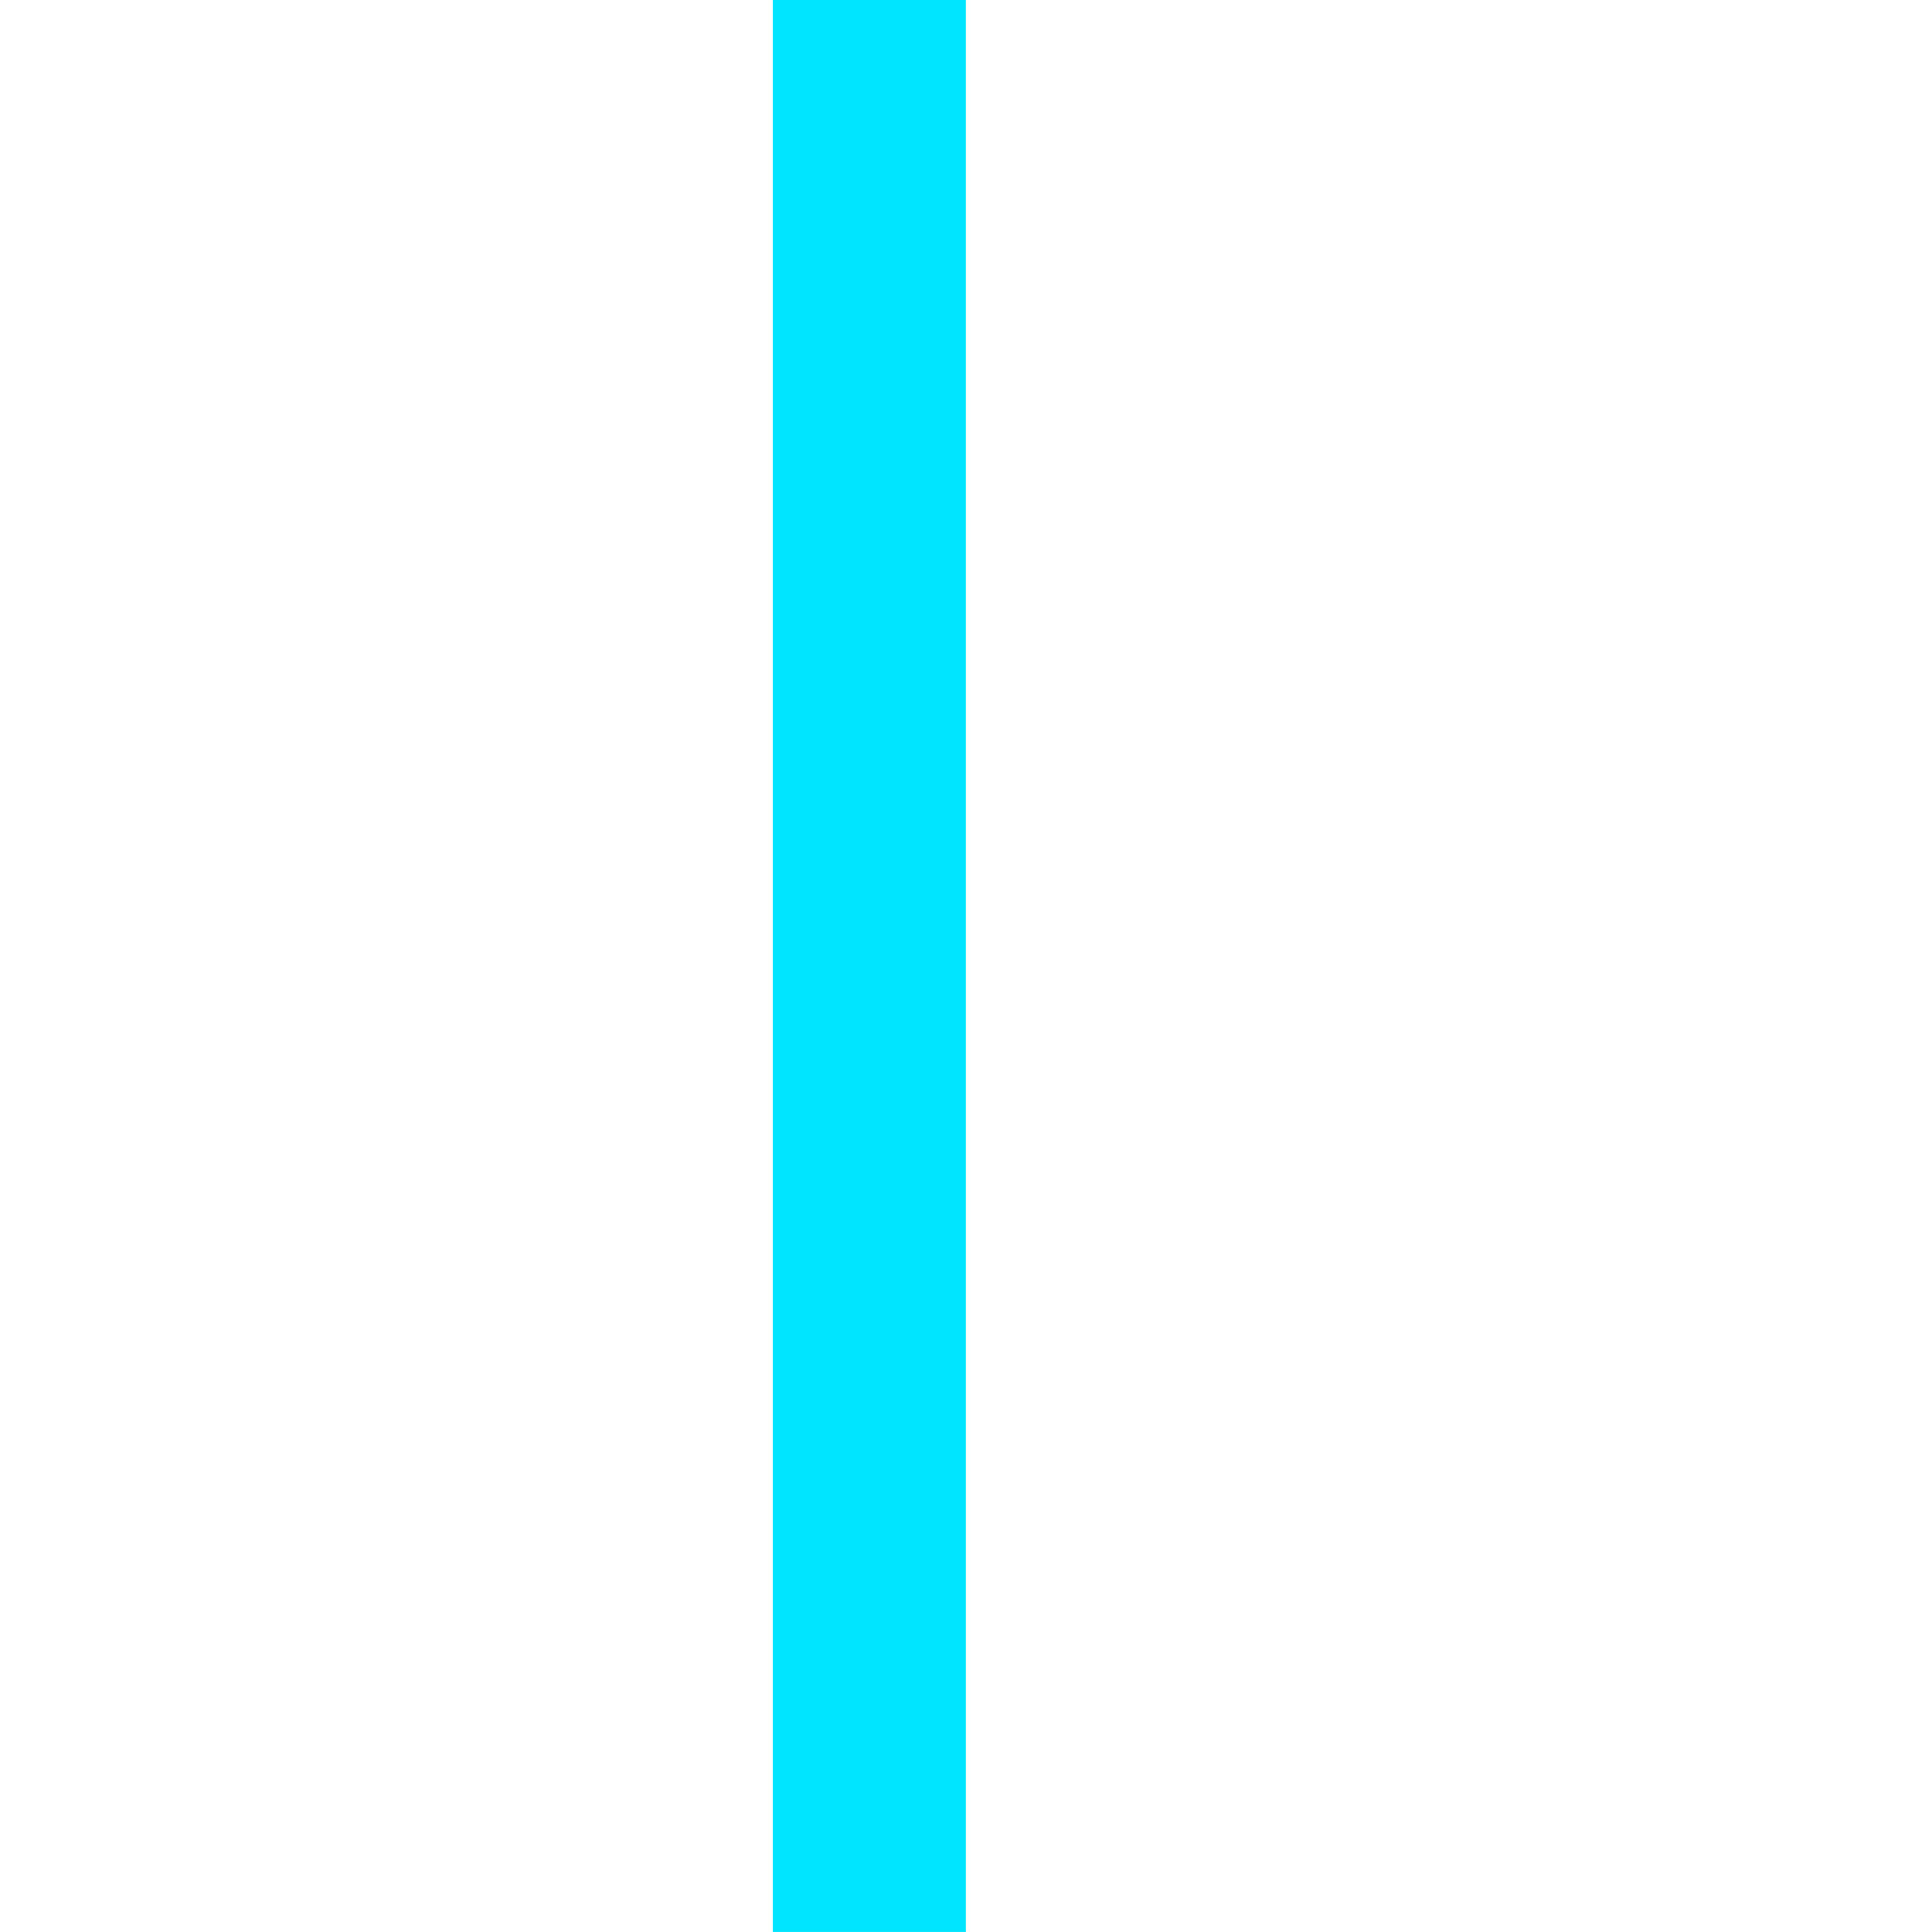
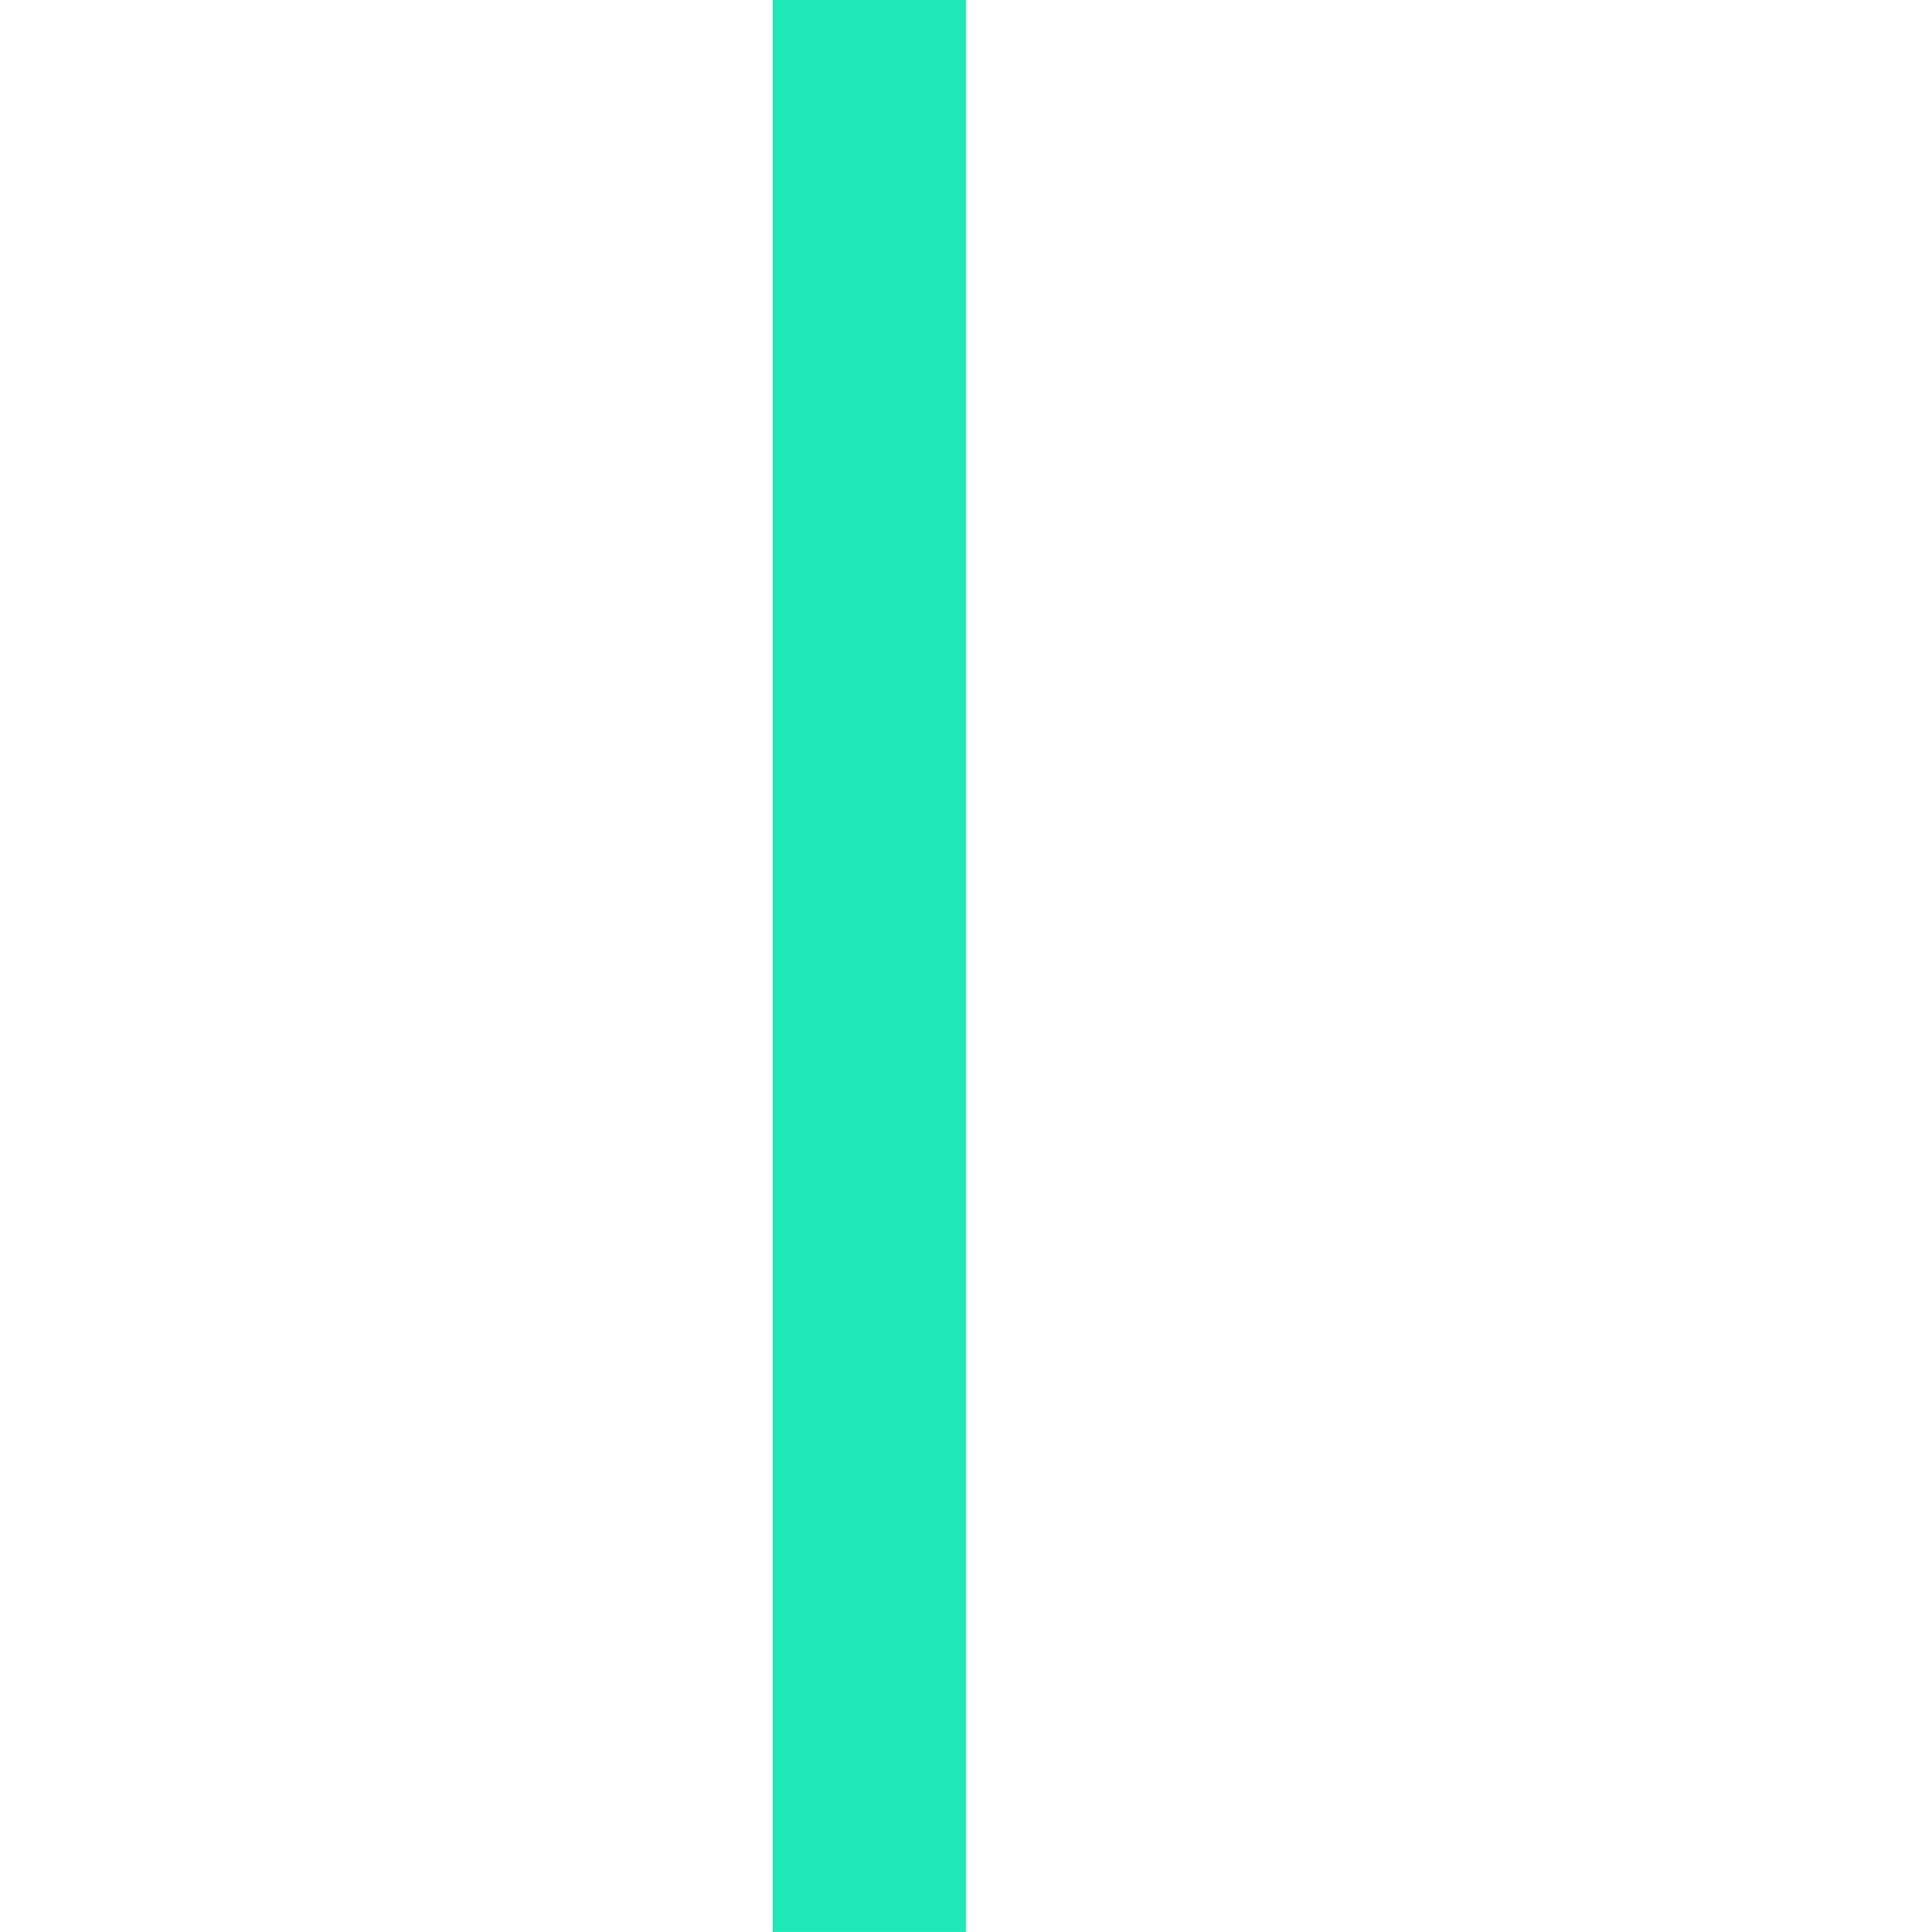
<svg xmlns="http://www.w3.org/2000/svg" width="20" height="20" viewBox="0 0 5.292 5.292" version="1.1" id="svg8">
  <defs id="defs2" />
  <g id="layer1" transform="translate(0,-291.7083)">
    <g id="g847" transform="matrix(0.05207439,0,0,0.05207453,-0.9012516,282.412)">
      <g id="g851">
        <g id="g1059" transform="matrix(1.998622,0,0,1.998619,17.32448,-313.5231)">
          <path style="opacity:1;fill:none;fill-opacity:0.494;stroke:#ffffff00;stroke-width:0.07;stroke-linecap:round;stroke-linejoin:round;stroke-miterlimit:4;stroke-dasharray:none;stroke-dashoffset:0;stroke-opacity:1;paint-order:stroke fill markers" d="M 25.4,271.6 -8.0000008e-7,246.2 H 50.8 Z" id="path883" />
          <path id="path880" d="m 25.4,271.6 25.4,25.4 H 0 Z" style="opacity:1;fill:none;fill-opacity:0.494;stroke:#ffffff00;stroke-width:0.07;stroke-linecap:round;stroke-linejoin:round;stroke-miterlimit:4;stroke-dasharray:none;stroke-dashoffset:0;stroke-opacity:1;paint-order:stroke fill markers" />
          <rect ry="5.053" y="253.849" x="7.649" height="35.529" width="35.529" id="rect870" style="opacity:1;fill:none;fill-opacity:0.494;stroke:#ffffff00;stroke-width:0.062;stroke-linecap:round;stroke-linejoin:round;stroke-miterlimit:4;stroke-dasharray:none;stroke-dashoffset:0;stroke-opacity:1;paint-order:stroke fill markers" />
          <circle r="25.397" cy="271.6" cx="25.4" id="path872" style="opacity:1;fill:none;fill-opacity:0.494;stroke:#ffffff00;stroke-width:0.076;stroke-linecap:round;stroke-linejoin:round;stroke-miterlimit:4;stroke-dasharray:none;stroke-dashoffset:0;stroke-opacity:1;paint-order:stroke fill markers" />
          <circle transform="rotate(-45)" cx="-174.09" cy="210.011" r="12.656" id="path876" style="opacity:1;fill:none;fill-opacity:0.494;stroke:#ffffff00;stroke-width:0.074;stroke-linecap:round;stroke-linejoin:round;stroke-miterlimit:4;stroke-dasharray:none;stroke-dashoffset:0;stroke-opacity:1;paint-order:stroke fill markers" />
          <path id="path904" d="m 25.4,271.6 -25.4,25.4 v -50.8 z" style="opacity:1;fill:none;fill-opacity:0.494;stroke:#ffffff00;stroke-width:0.07;stroke-linecap:round;stroke-linejoin:round;stroke-miterlimit:4;stroke-dasharray:none;stroke-dashoffset:0;stroke-opacity:1;paint-order:stroke fill markers" />
          <path style="opacity:1;fill:none;fill-opacity:0.494;stroke:#ffffff00;stroke-width:0.07;stroke-linecap:round;stroke-linejoin:round;stroke-miterlimit:4;stroke-dasharray:none;stroke-dashoffset:0;stroke-opacity:1;paint-order:stroke fill markers" d="m 25.4,271.6 25.4,-25.4 v 50.8 z" id="path906" />
          <rect ry="5.051" y="256.393" x="2.566" height="30.44" width="45.694" id="rect837" style="opacity:1;fill:none;fill-opacity:0.494;stroke:#ffffff00;stroke-width:0.066;stroke-linecap:round;stroke-linejoin:round;stroke-miterlimit:4;stroke-dasharray:none;stroke-dashoffset:0;stroke-opacity:1;paint-order:stroke fill markers" />
          <rect style="opacity:1;fill:none;fill-opacity:0.494;stroke:#ffffff00;stroke-width:0.066;stroke-linecap:round;stroke-linejoin:round;stroke-miterlimit:4;stroke-dasharray:none;stroke-dashoffset:0;stroke-opacity:1;paint-order:stroke fill markers" id="rect831" width="45.694" height="30.441" x="248.766" y="-40.633" ry="5.051" transform="rotate(90)" />
        </g>
      </g>
    </g>
    <path style="opacity:1;fill:#ffc107;fill-opacity:1;stroke:none;stroke-width:0.386;stroke-miterlimit:4;stroke-dasharray:none;stroke-opacity:1" d="m 50.206,401.677 c 110.217,0.713 55.109,0.356 0,0 z" id="rect997" />
    <g id="layer1-5" transform="translate(-49.82829,-54.46449)">
      <g id="g839" transform="translate(45.59496,51.81866)">
-         <rect style="opacity:1;fill:#00e5ff;fill-opacity:1;stroke:none;stroke-width:1.673;stroke-linecap:round;stroke-linejoin:round;stroke-miterlimit:4;stroke-dasharray:none;stroke-dashoffset:0;stroke-opacity:1" id="rect834" width="0.529" height="5.292" x="6.35" y="294.354" />
+         <rect style="opacity:1;fill:#1de9b6;fill-opacity:1;stroke:none;stroke-width:1.673;stroke-linecap:round;stroke-linejoin:round;stroke-miterlimit:4;stroke-dasharray:none;stroke-dashoffset:0;stroke-opacity:1" id="rect834" width="0.529" height="5.292" x="6.35" y="294.354" />
      </g>
    </g>
  </g>
</svg>
